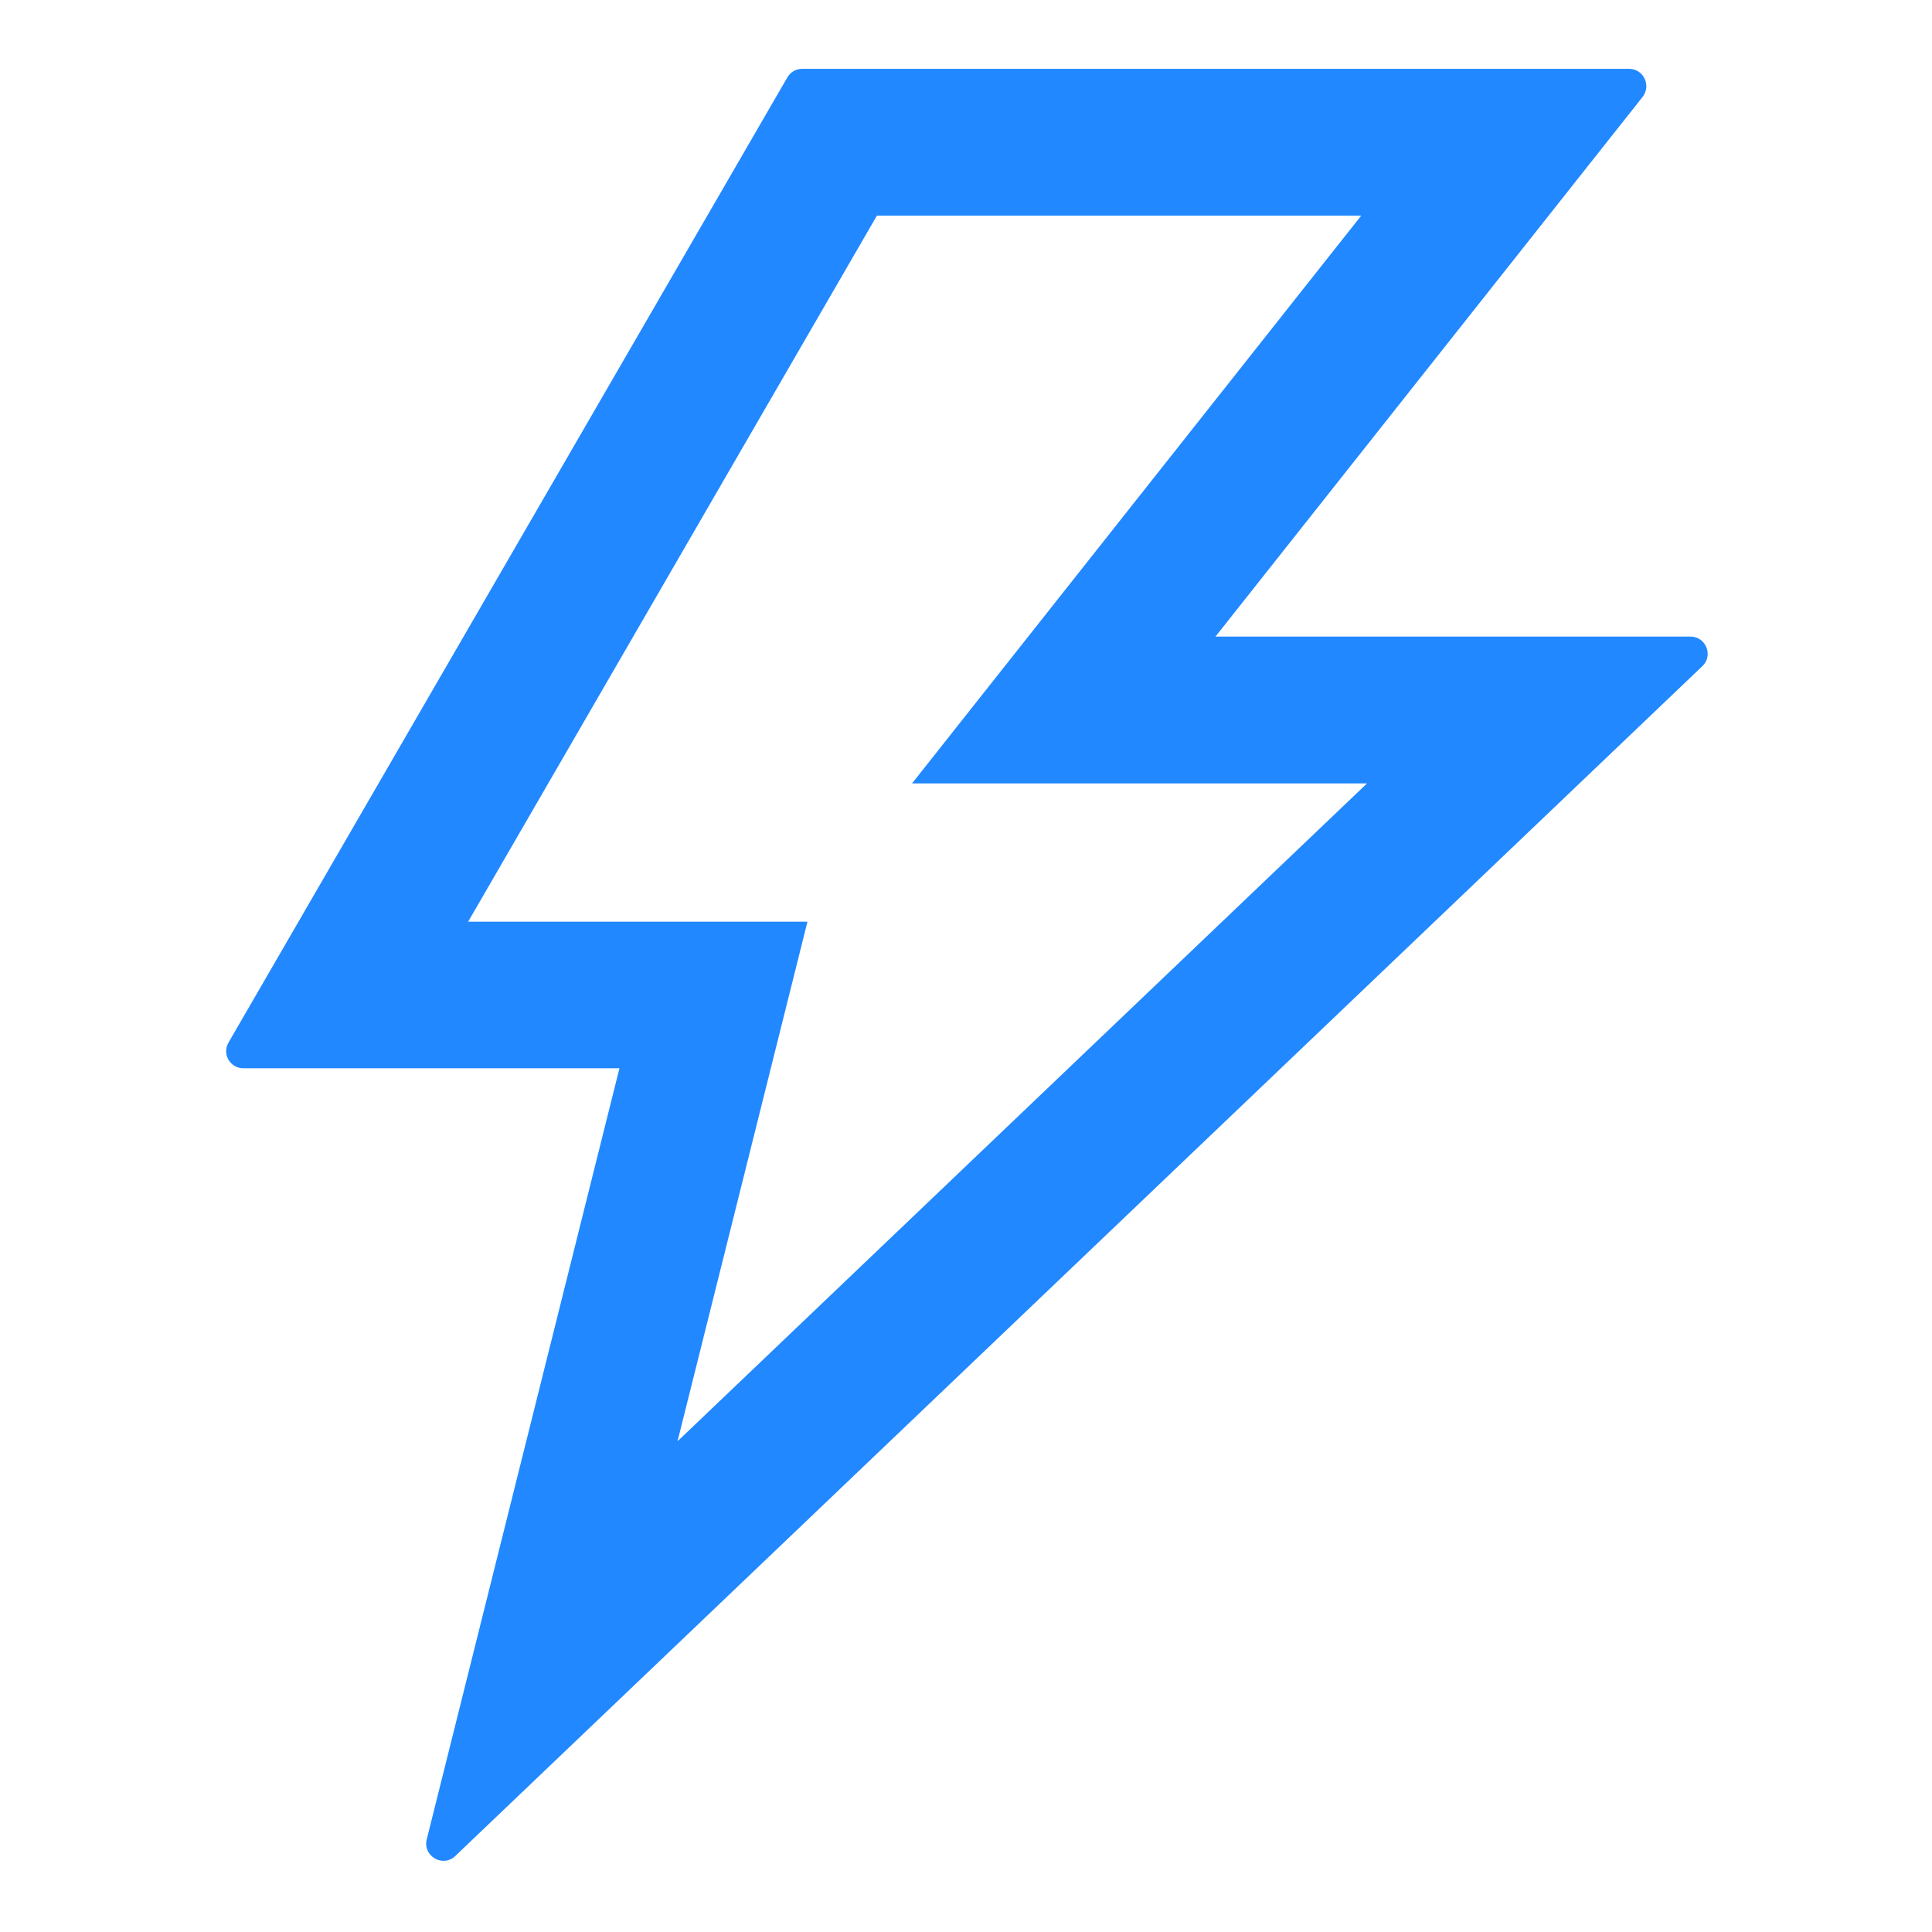
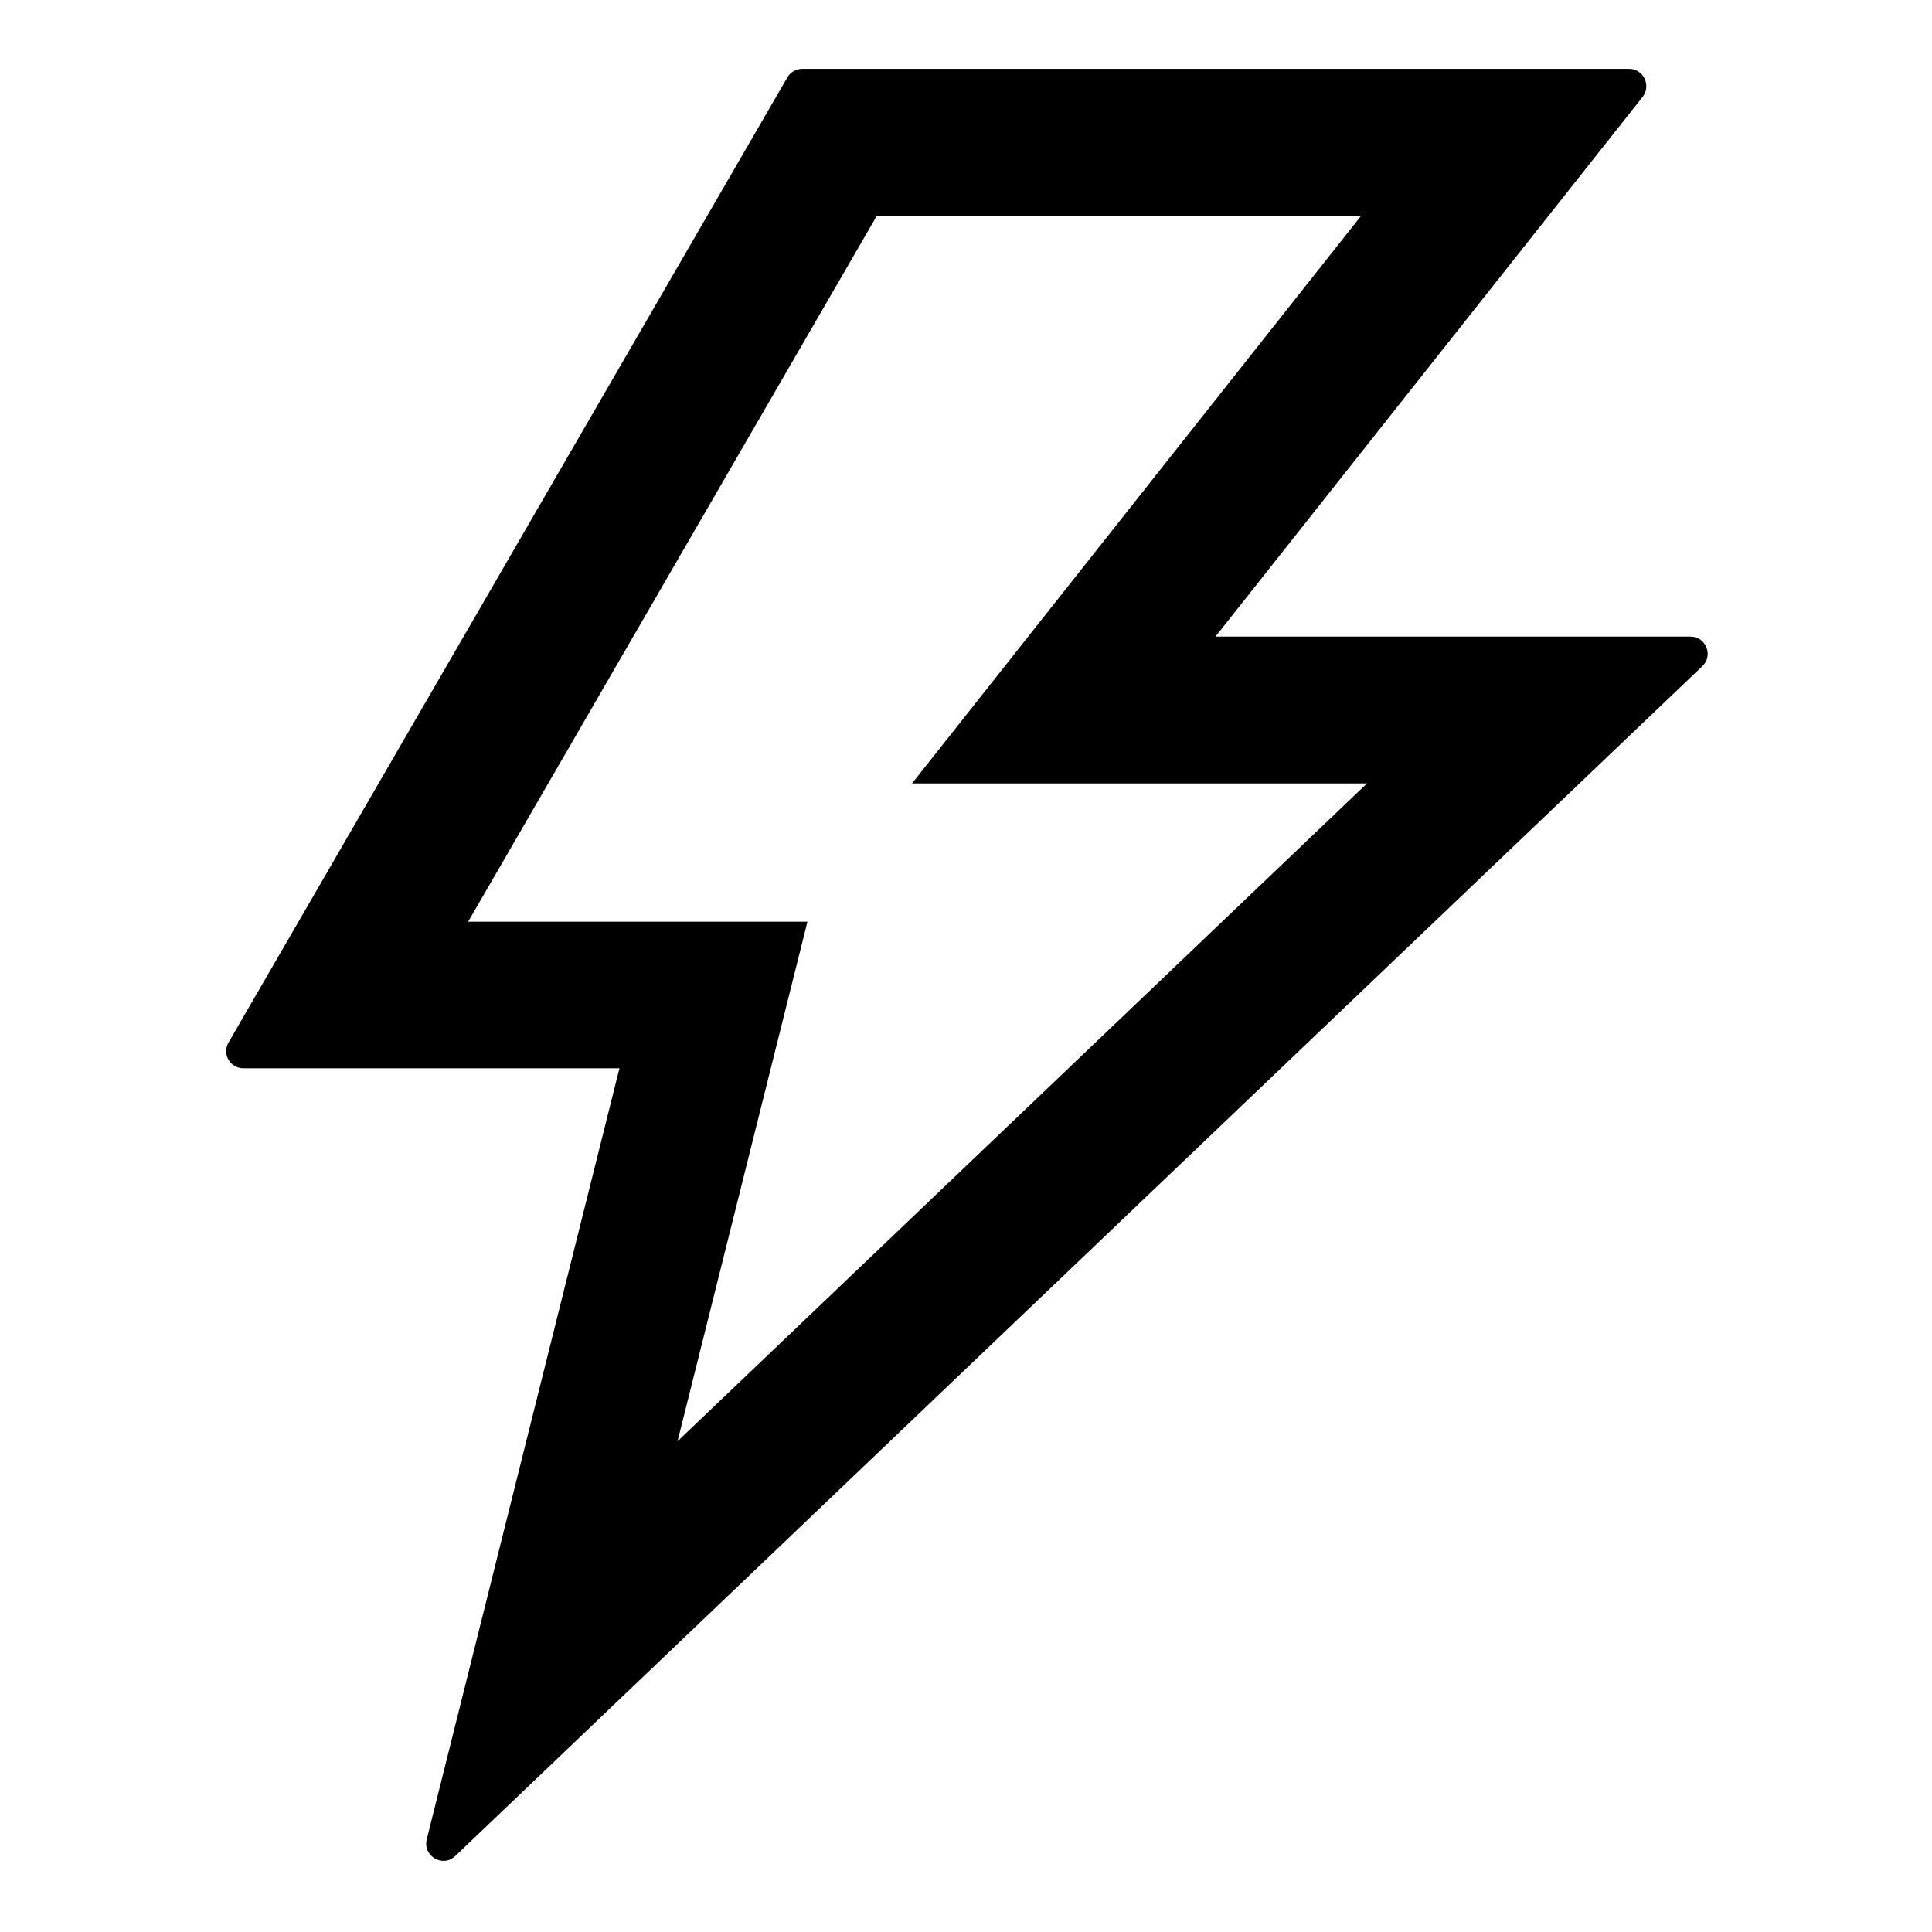
<svg xmlns="http://www.w3.org/2000/svg" width="16" height="16" viewBox="0 0 16 16" fill="none">
-   <path d="M14 5.272H10.066L13.603 0.803C13.677 0.708 13.611 0.57 13.491 0.57H6.643C6.593 0.57 6.545 0.597 6.52 0.642L1.893 8.633C1.837 8.728 1.905 8.847 2.016 8.847H5.13L3.534 15.233C3.5 15.372 3.668 15.47 3.771 15.37L14.098 5.517C14.191 5.429 14.128 5.272 14 5.272ZM5.611 11.936L6.687 7.633H3.877L7.262 1.786H11.273L7.553 6.488H11.321L5.611 11.936Z" fill="#2188FF" />
+   <path d="M14 5.272H10.066L13.603 0.803C13.677 0.708 13.611 0.57 13.491 0.57H6.643C6.593 0.57 6.545 0.597 6.52 0.642L1.893 8.633C1.837 8.728 1.905 8.847 2.016 8.847H5.13L3.534 15.233C3.5 15.372 3.668 15.47 3.771 15.37L14.098 5.517C14.191 5.429 14.128 5.272 14 5.272ZM5.611 11.936L6.687 7.633H3.877L7.262 1.786H11.273L7.553 6.488H11.321L5.611 11.936Z" fill="currentColor" />
</svg>
